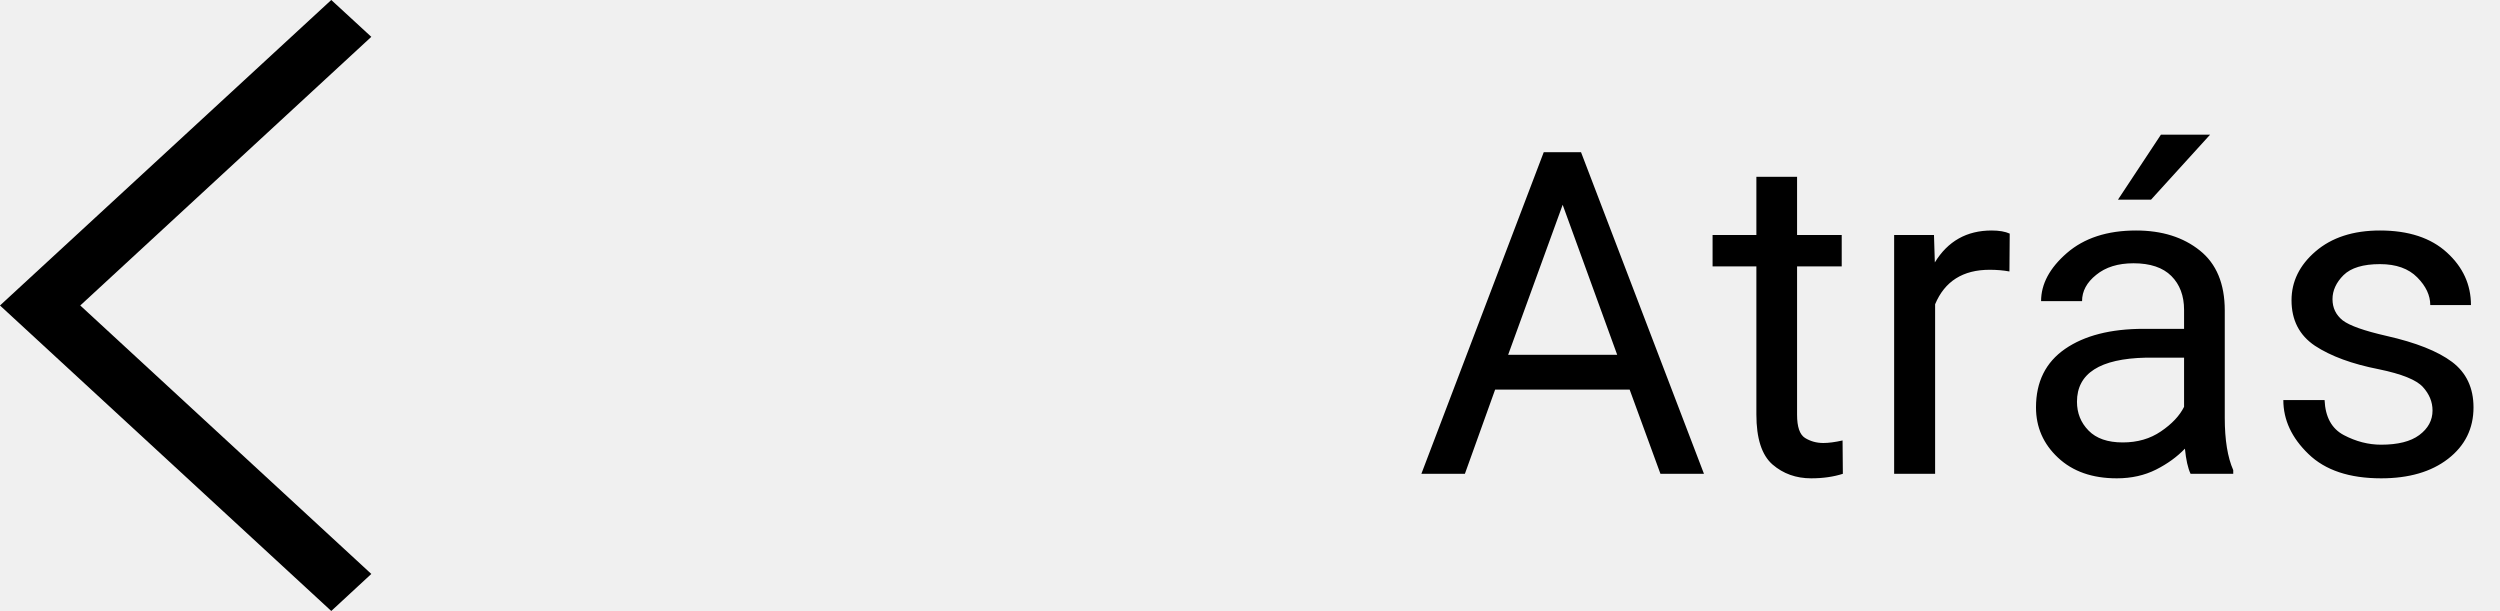
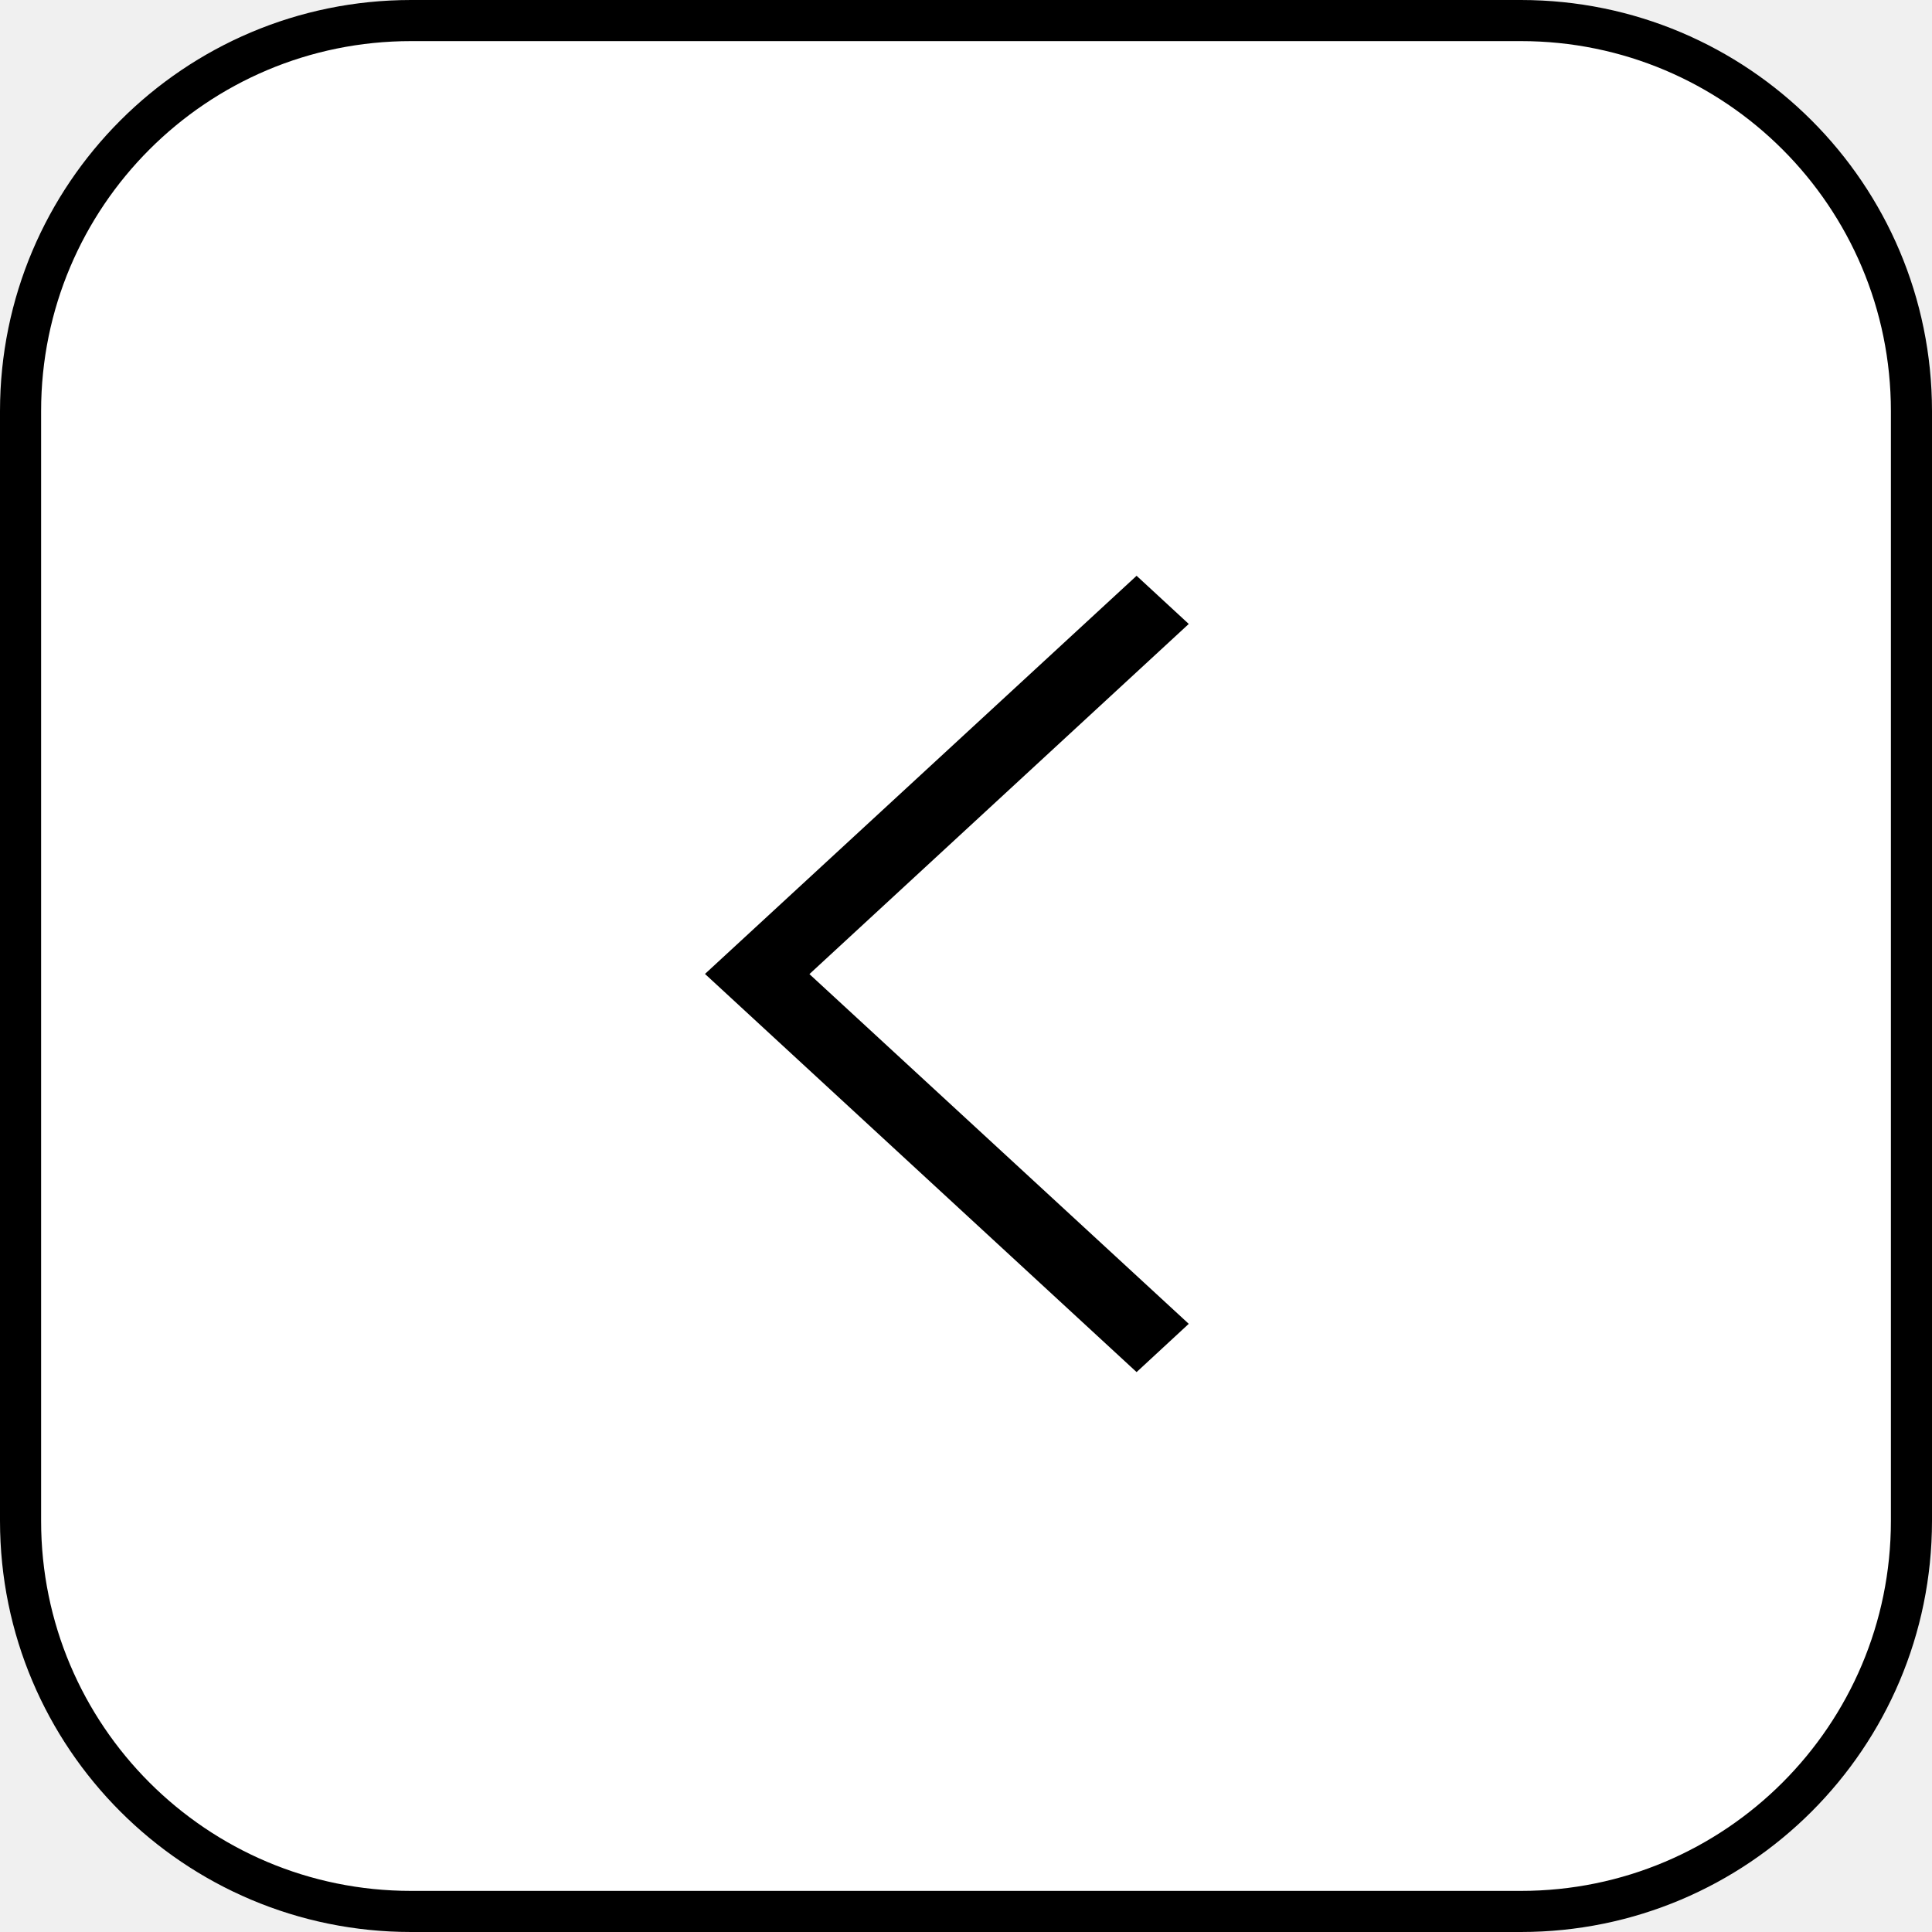
- <svg xmlns="http://www.w3.org/2000/svg" width="138.233" height="33.784" viewBox="0 0 138.233 33.784">
-   <g id="Grupo_5" data-name="Grupo 5" transform="translate(-151.767 -924.802)">
-     <path id="iconfinder_icon-ios7-arrow-right_211607" d="M160,98.048,162.214,96l18.318,16.892-18.318,16.892L160,127.746l16.093-14.854Z" transform="translate(332.298 1054.585) rotate(180)" />
-     <text id="Atrás" transform="translate(230 951)" font-size="25" font-family="Roboto-Regular, Roboto" letter-spacing="0.01em">
-       <tspan x="0" y="0">Atrás</tspan>
-     </text>
+ <svg xmlns="http://www.w3.org/2000/svg" width="47" height="47" viewBox="0 0 47 47">
+   <g id="Grupo_12" data-name="Grupo 12" transform="translate(-143 -919)">
+     <g id="Grupo_10" data-name="Grupo 10">
+       <g id="Rectángulo_14" data-name="Rectángulo 14" transform="translate(143 919)" fill="#fff" stroke="#000" stroke-width="1">
+         <rect width="47" height="47" rx="10" stroke="none" />
+         <rect x="0.5" y="0.5" width="46" height="46" rx="9.5" fill="none" />
+       </g>
+       <path id="iconfinder_icon-ios7-arrow-right_211607" d="M160,97.174,161.269,96l10.5,9.686-10.5,9.686L160,114.2l9.228-8.518Z" transform="translate(331.919 1048.379) rotate(180)" />
+     </g>
  </g>
</svg>
